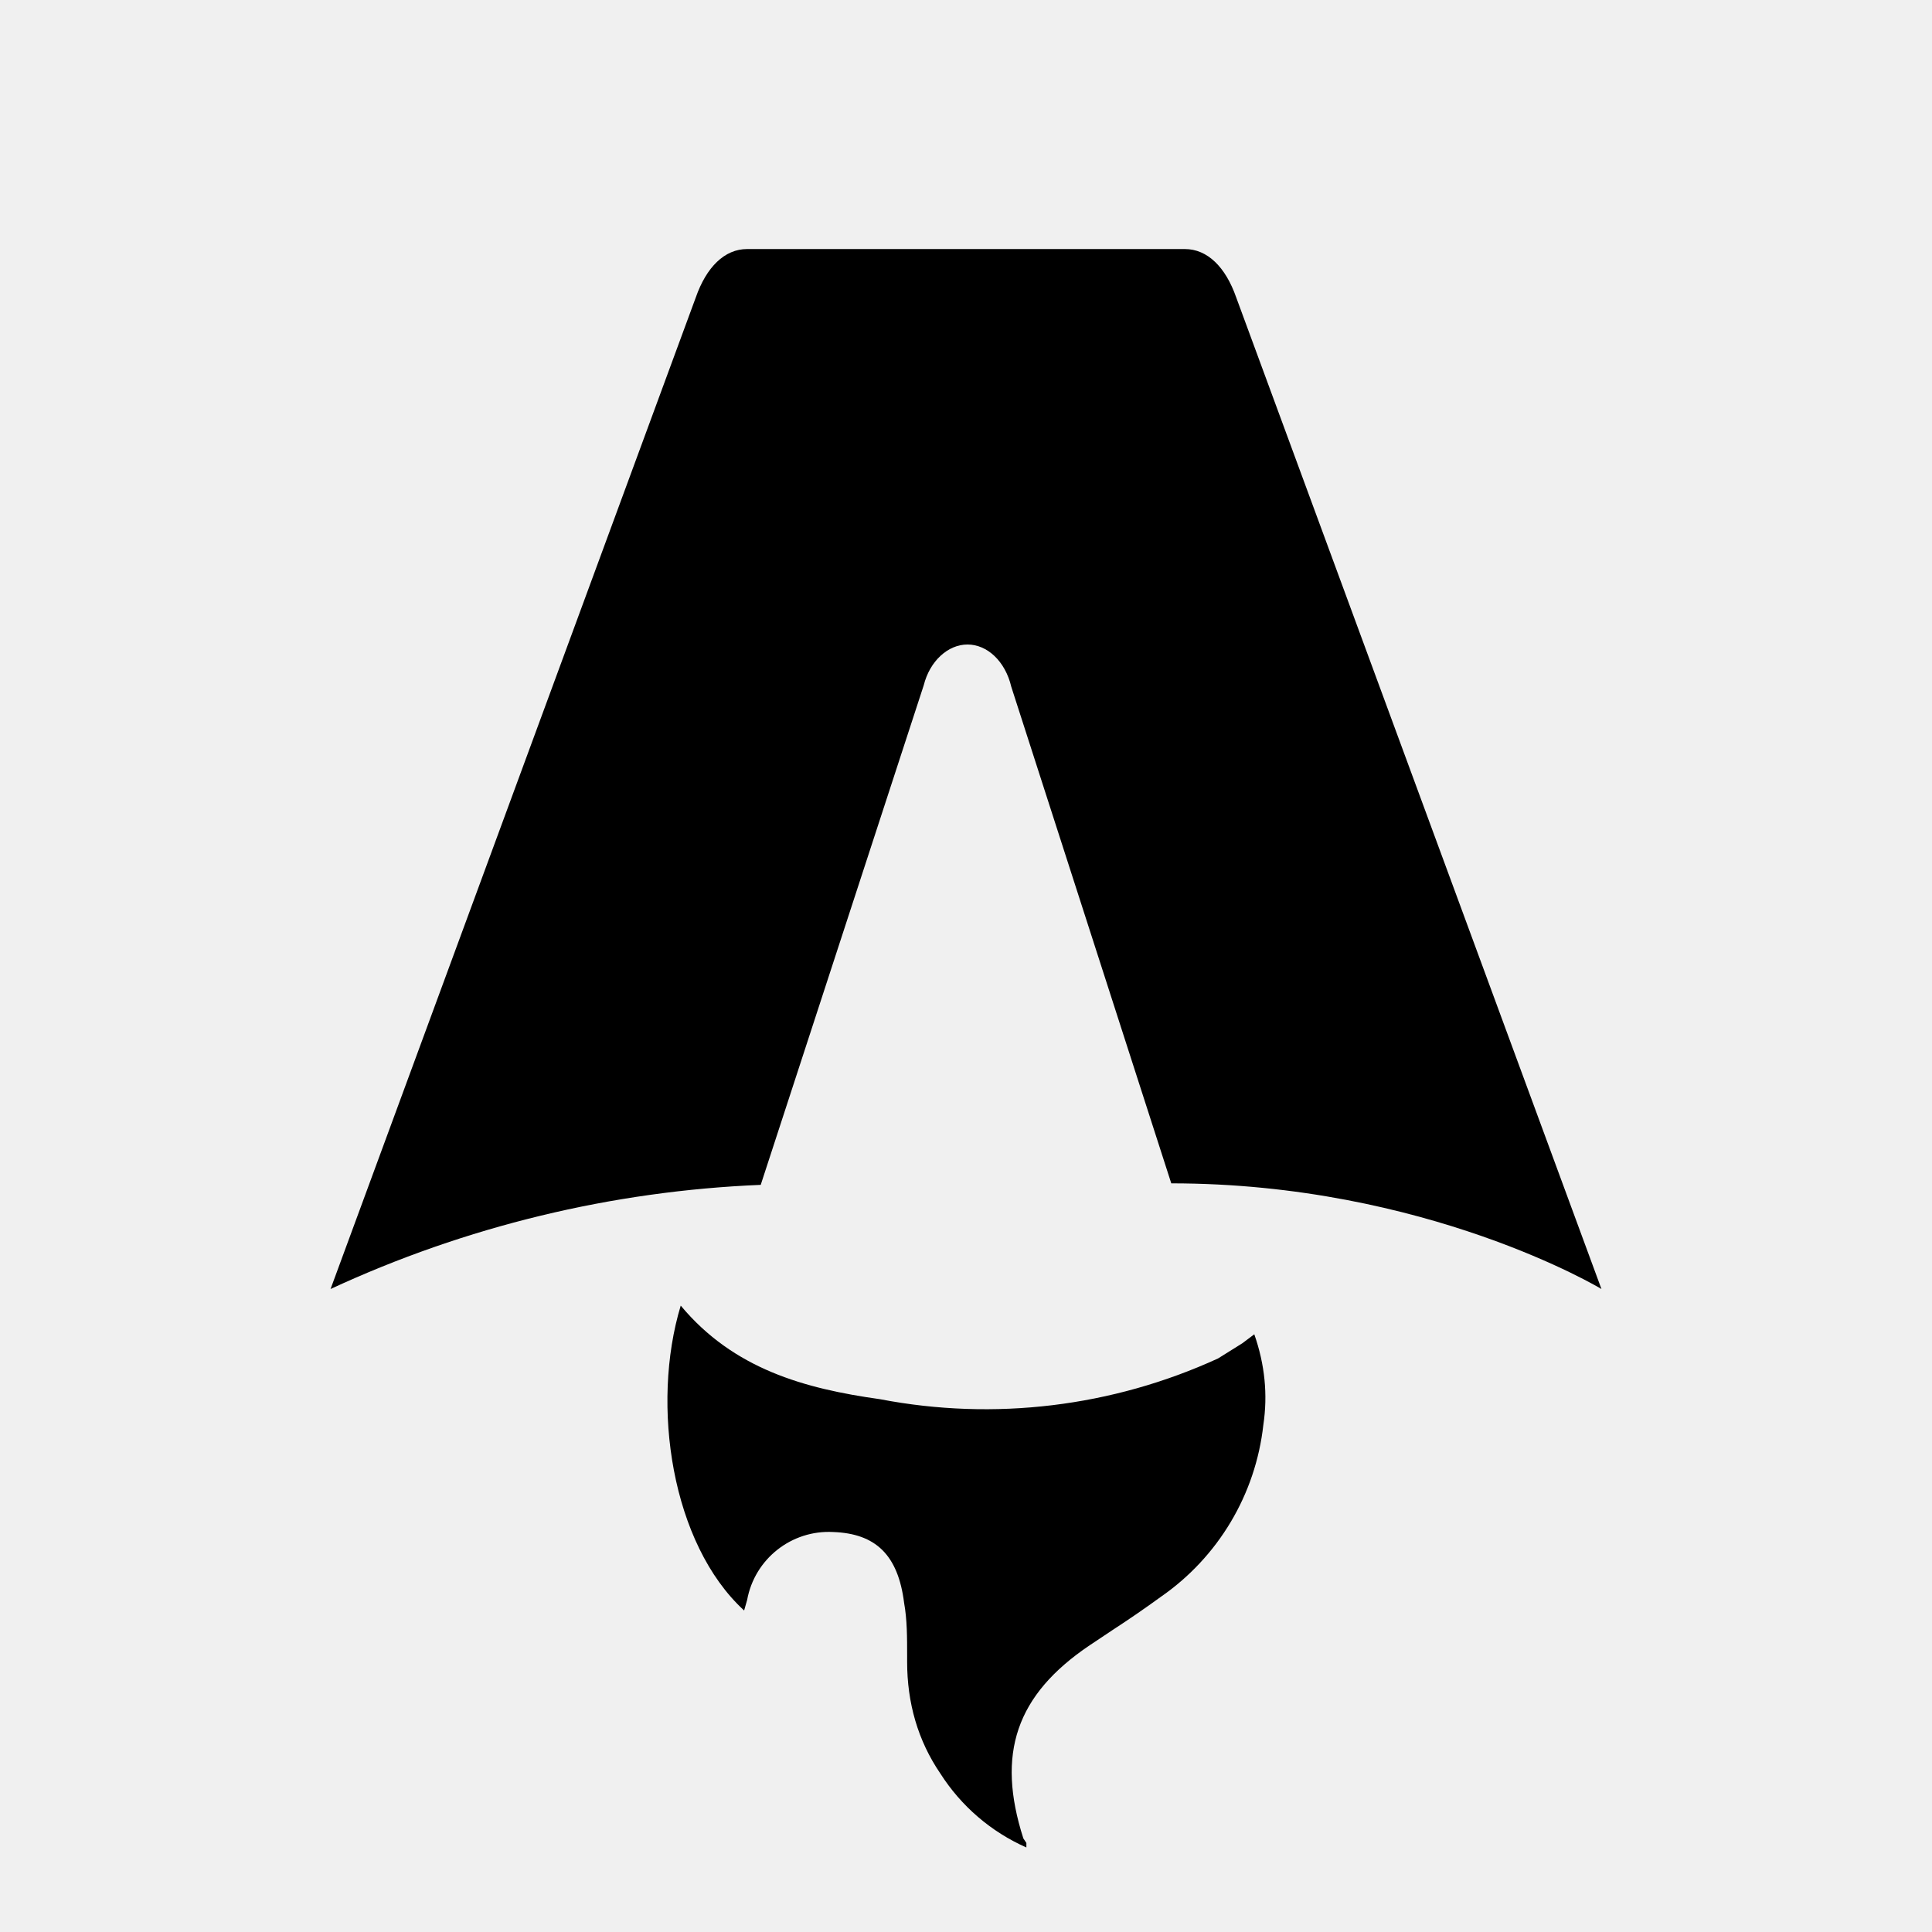
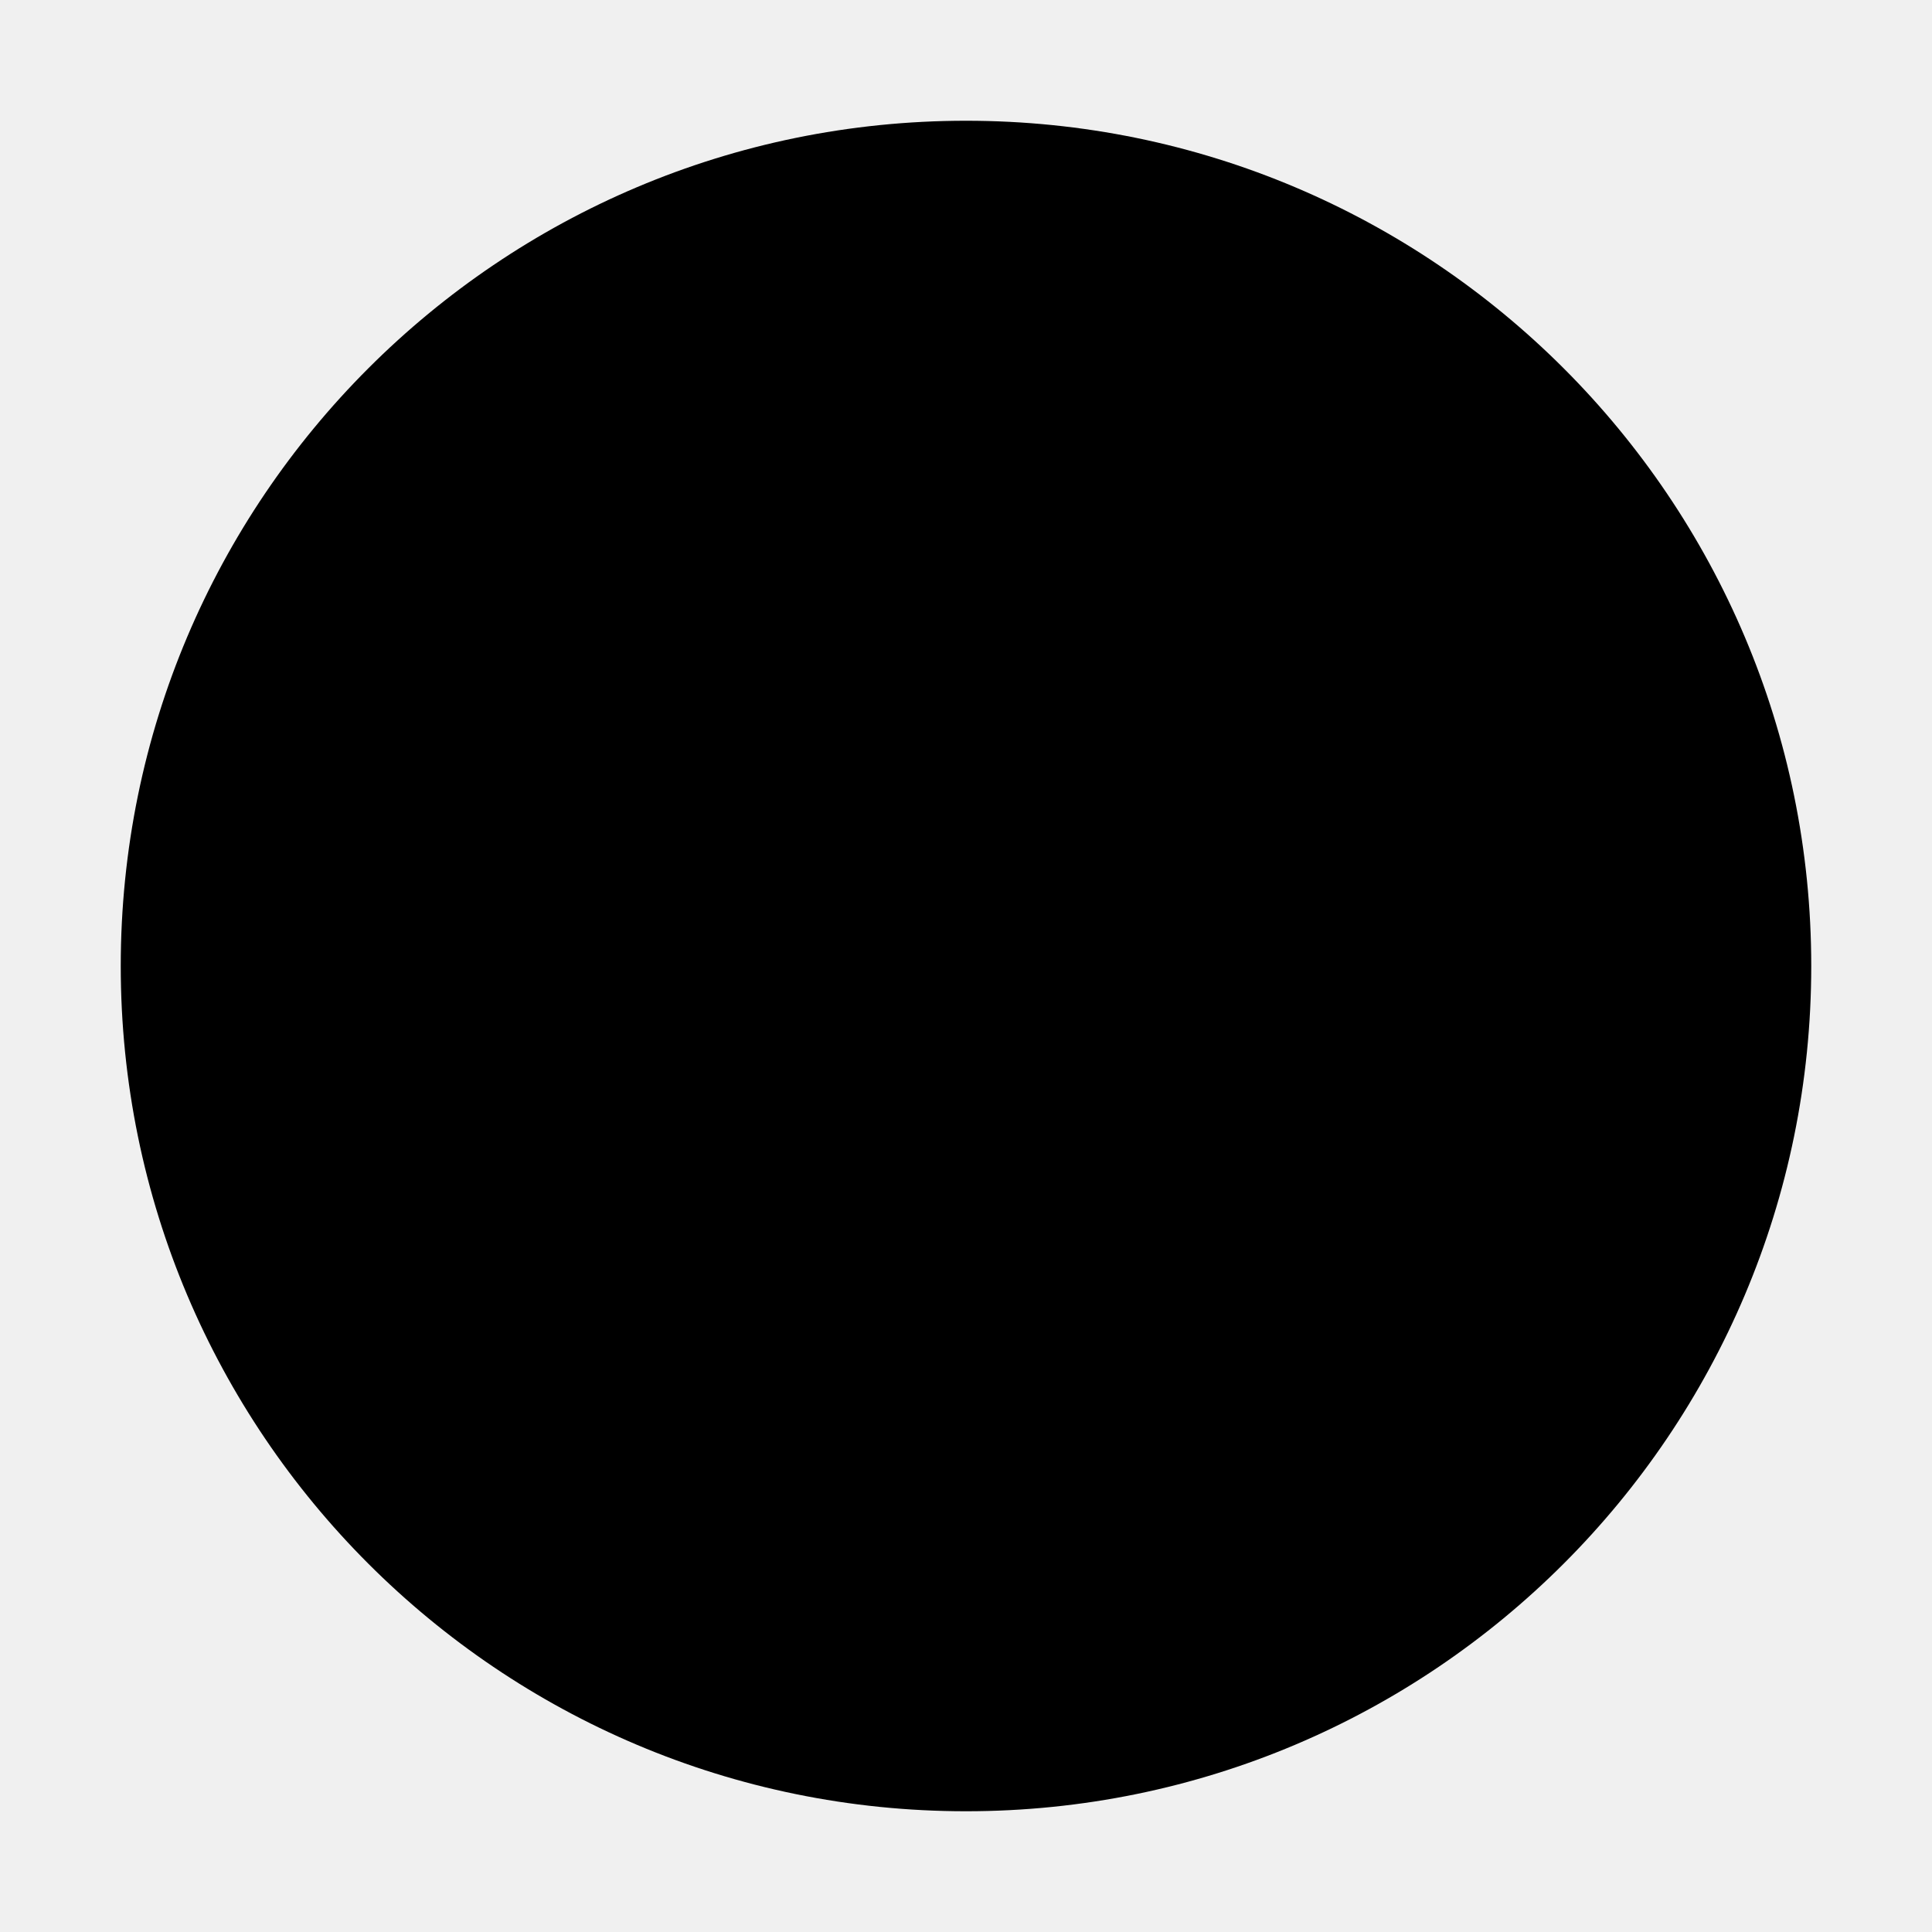
- <svg xmlns="http://www.w3.org/2000/svg" fill="none" viewBox="0 0 128 128">
-   <path d="M50.4 78.5a75.1 75.1 0 0 0-28.5 6.9l24.2-65.7c.7-2 1.9-3.2 3.4-3.2h29c1.5 0 2.7 1.2 3.4 3.2l24.2 65.7s-11.6-7-28.5-7L67 45.5c-.4-1.7-1.6-2.8-2.9-2.8-1.3 0-2.5 1.1-2.9 2.7L50.4 78.5Zm-1.1 28.2Zm-4.2-20.2c-2 6.6-.6 15.8 4.2 20.2a17.5 17.5 0 0 1 .2-.7 5.5 5.5 0 0 1 5.7-4.5c2.8.1 4.3 1.5 4.7 4.7.2 1.1.2 2.3.2 3.5v.4c0 2.7.7 5.2 2.2 7.4a13 13 0 0 0 5.7 4.9v-.3l-.2-.3c-1.8-5.6-.5-9.5 4.4-12.8l1.5-1a73 73 0 0 0 3.2-2.2 16 16 0 0 0 6.8-11.4c.3-2 .1-4-.6-6l-.8.6-1.6 1a37 37 0 0 1-22.4 2.7c-5-.7-9.7-2-13.2-6.2Z" />
+ <svg xmlns="http://www.w3.org/2000/svg" viewBox="0 0 32 32">
  <style>
-         path { fill: #000; }
-         @media (prefers-color-scheme: dark) {
-             path { fill: #FFF; }
+         @keyframes rainbow {
+             0%   { fill: #ff6b8a; }
+             20%  { fill: #ffb347; }
+             40%  { fill: #6bcb77; }
+             60%  { fill: #4d96ff; }
+             80%  { fill: #c77dff; }
+             100% { fill: #ff6b8a; }
+         }
+         circle {
+             animation: rainbow 4s linear infinite;
        }
    </style>
+   <circle cx="16" cy="16" r="14" />
</svg>
